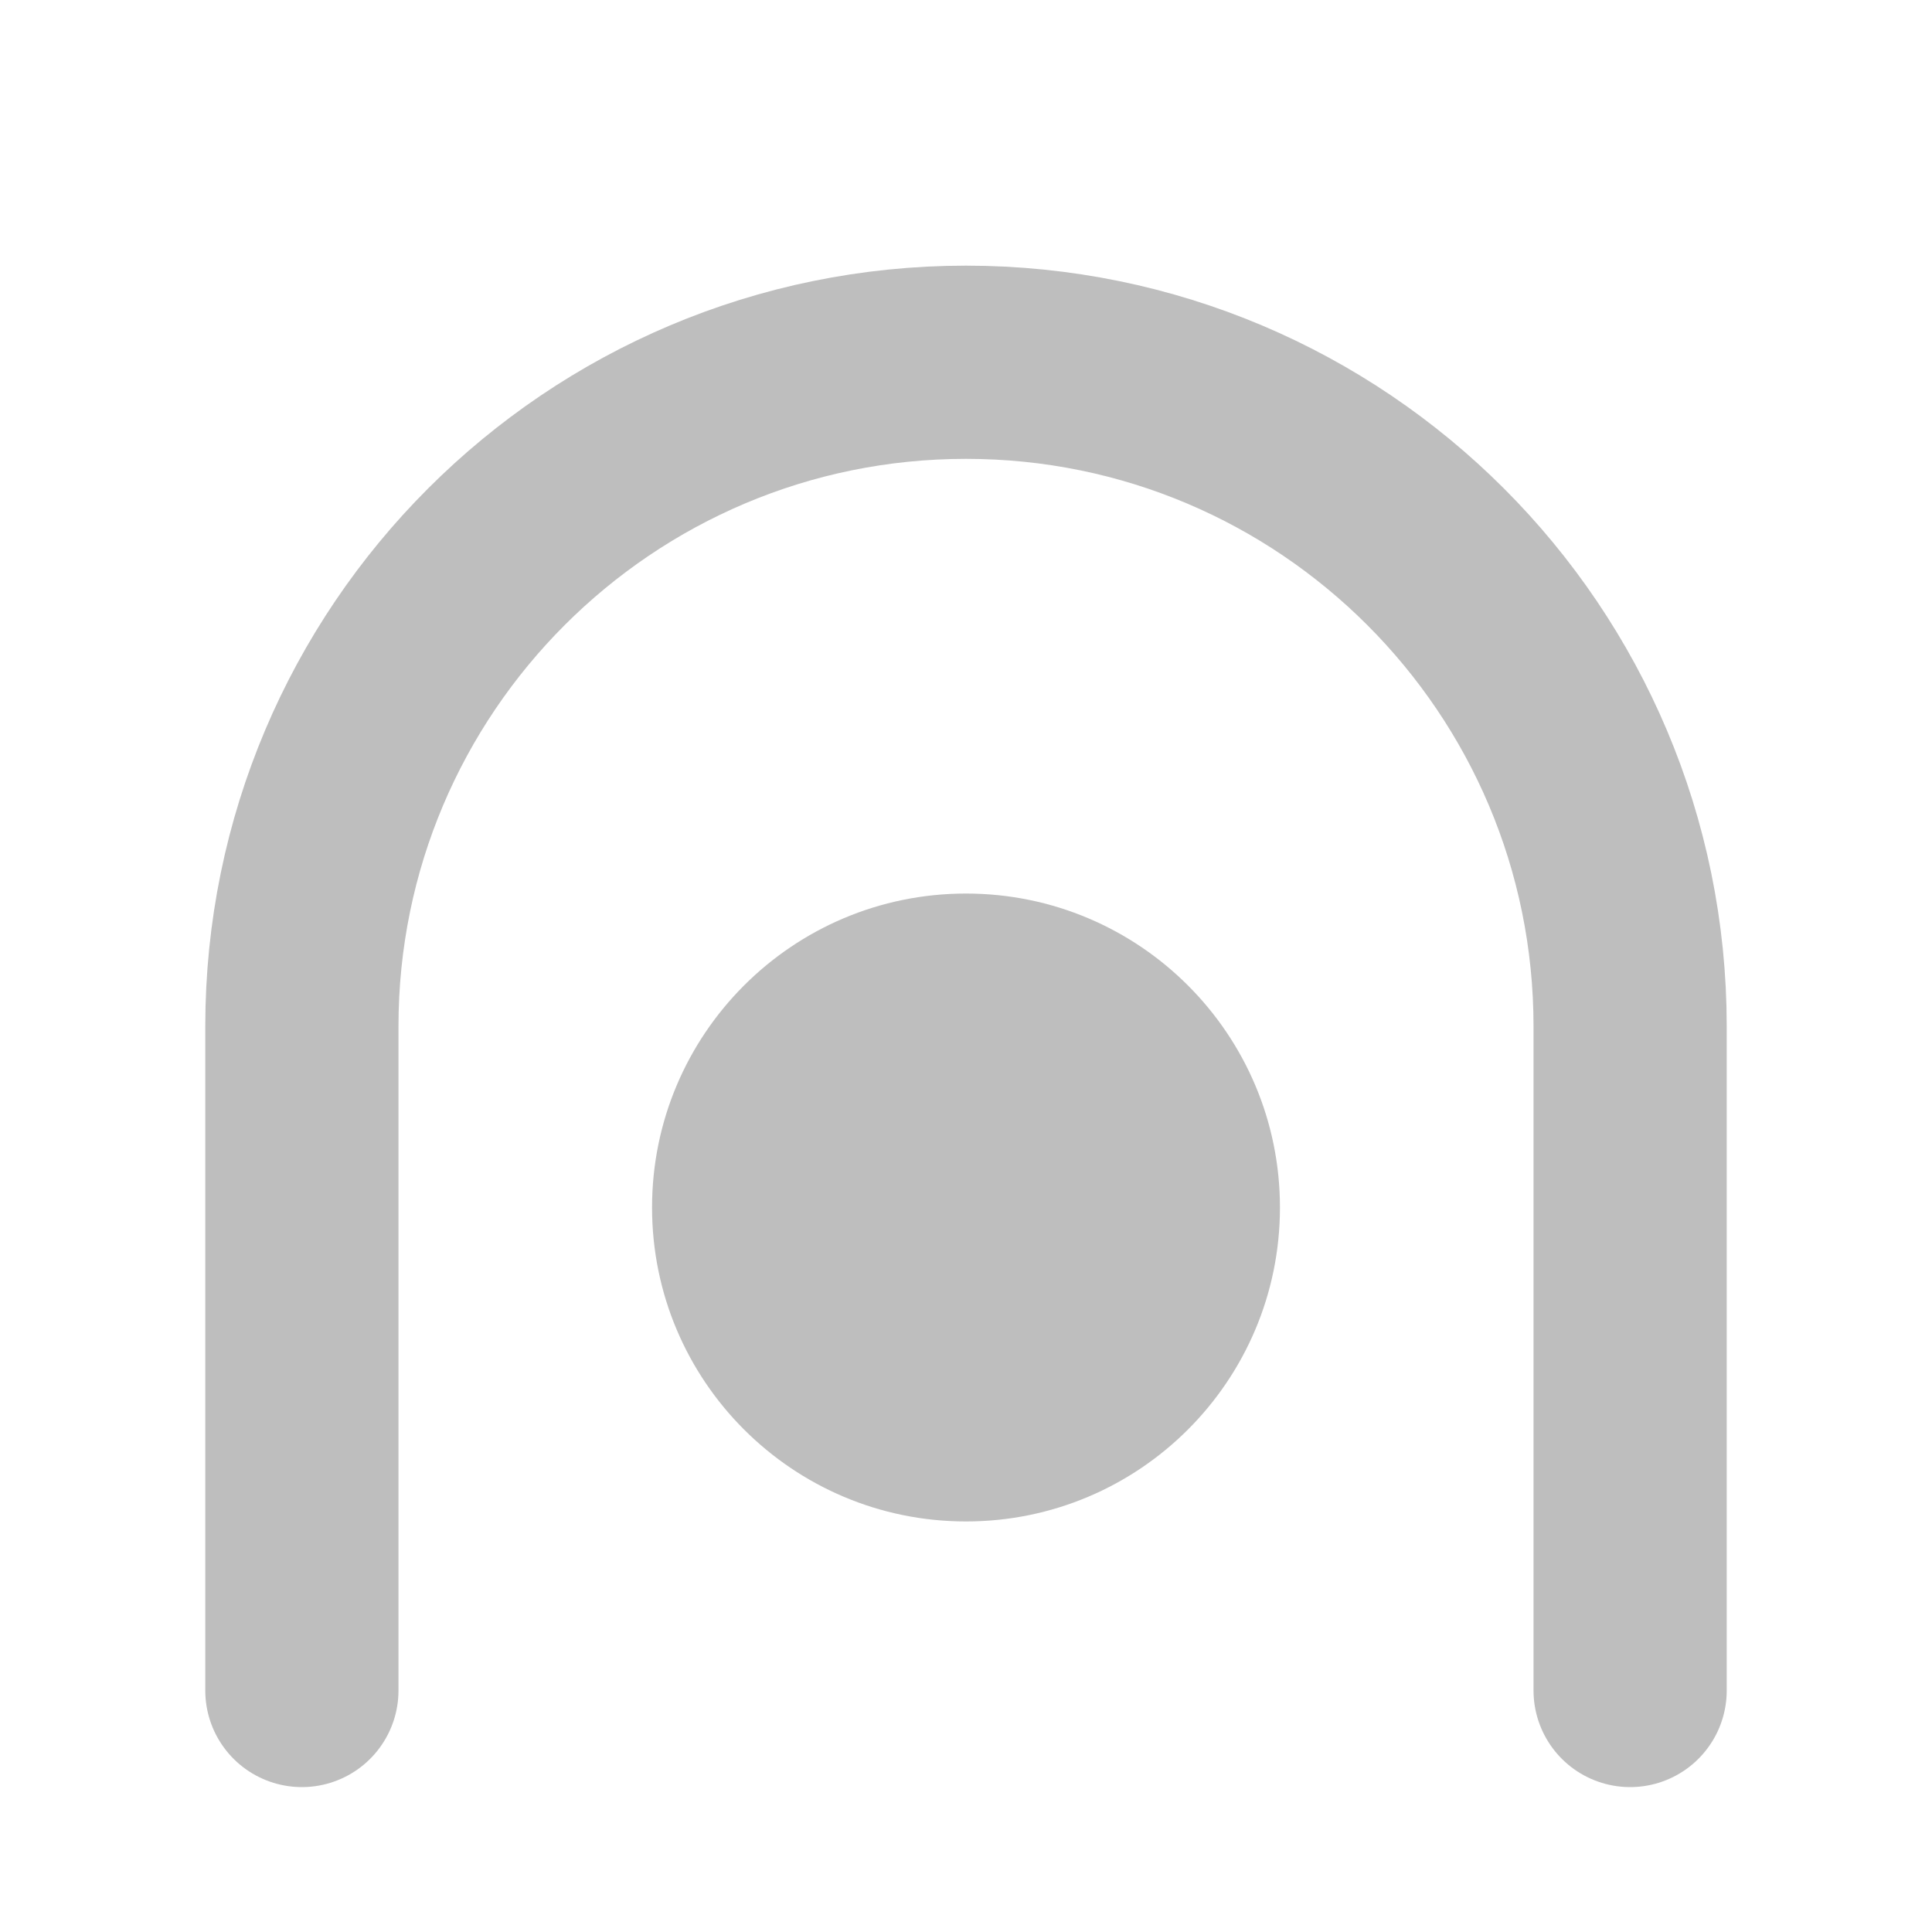
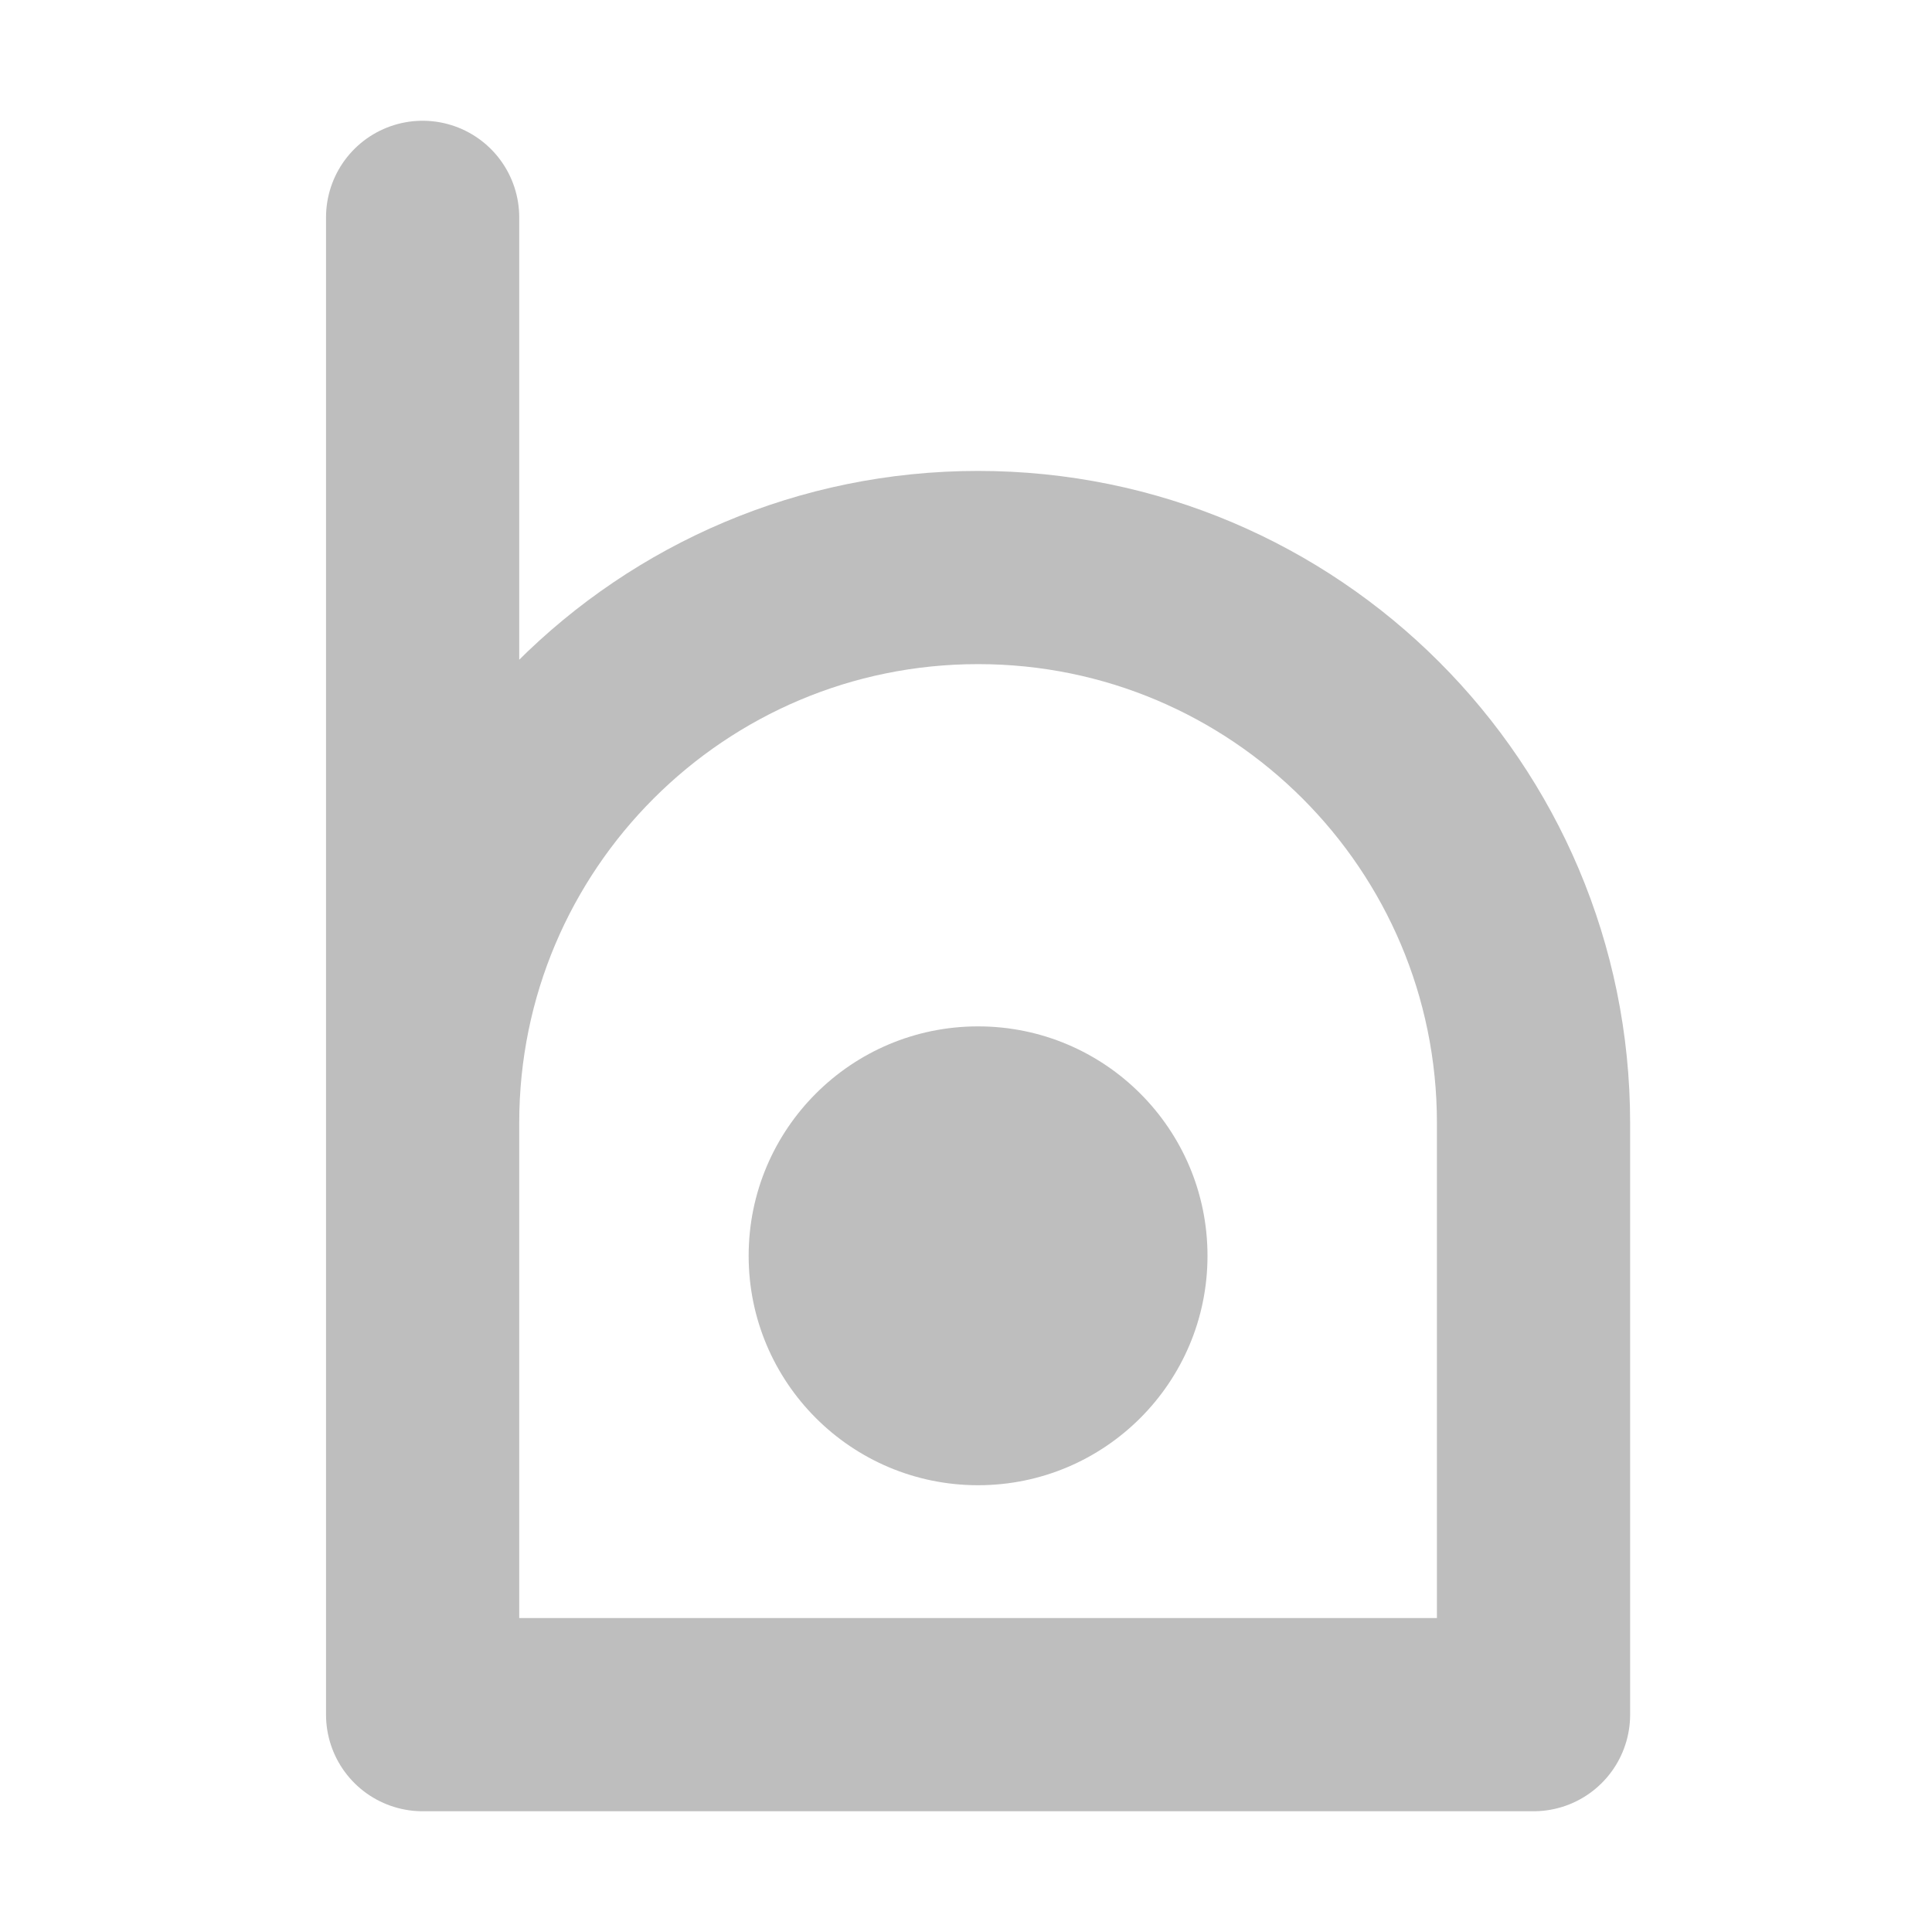
<svg xmlns="http://www.w3.org/2000/svg" width="16" height="16" viewBox="0 0 16 16">
-   <path d="M2.5 14V8.5a5.5 5.5 0 0 1 11 0V14" fill="none" stroke="#bebebe" stroke-width="1.6" stroke-linecap="round" />
-   <circle cx="8" cy="10" r="2.6" fill="#bebebe" />
+   <path d="M3.5 1.8v12.4h9.2V9.3a4.6 4.6 0 0 0-9.2 0" fill="none" stroke="#bebebe" stroke-width="1.6" stroke-linecap="round" stroke-linejoin="round" />
+   <circle cx="8.1" cy="10.4" r="1.9" fill="#bebebe" />
</svg>
